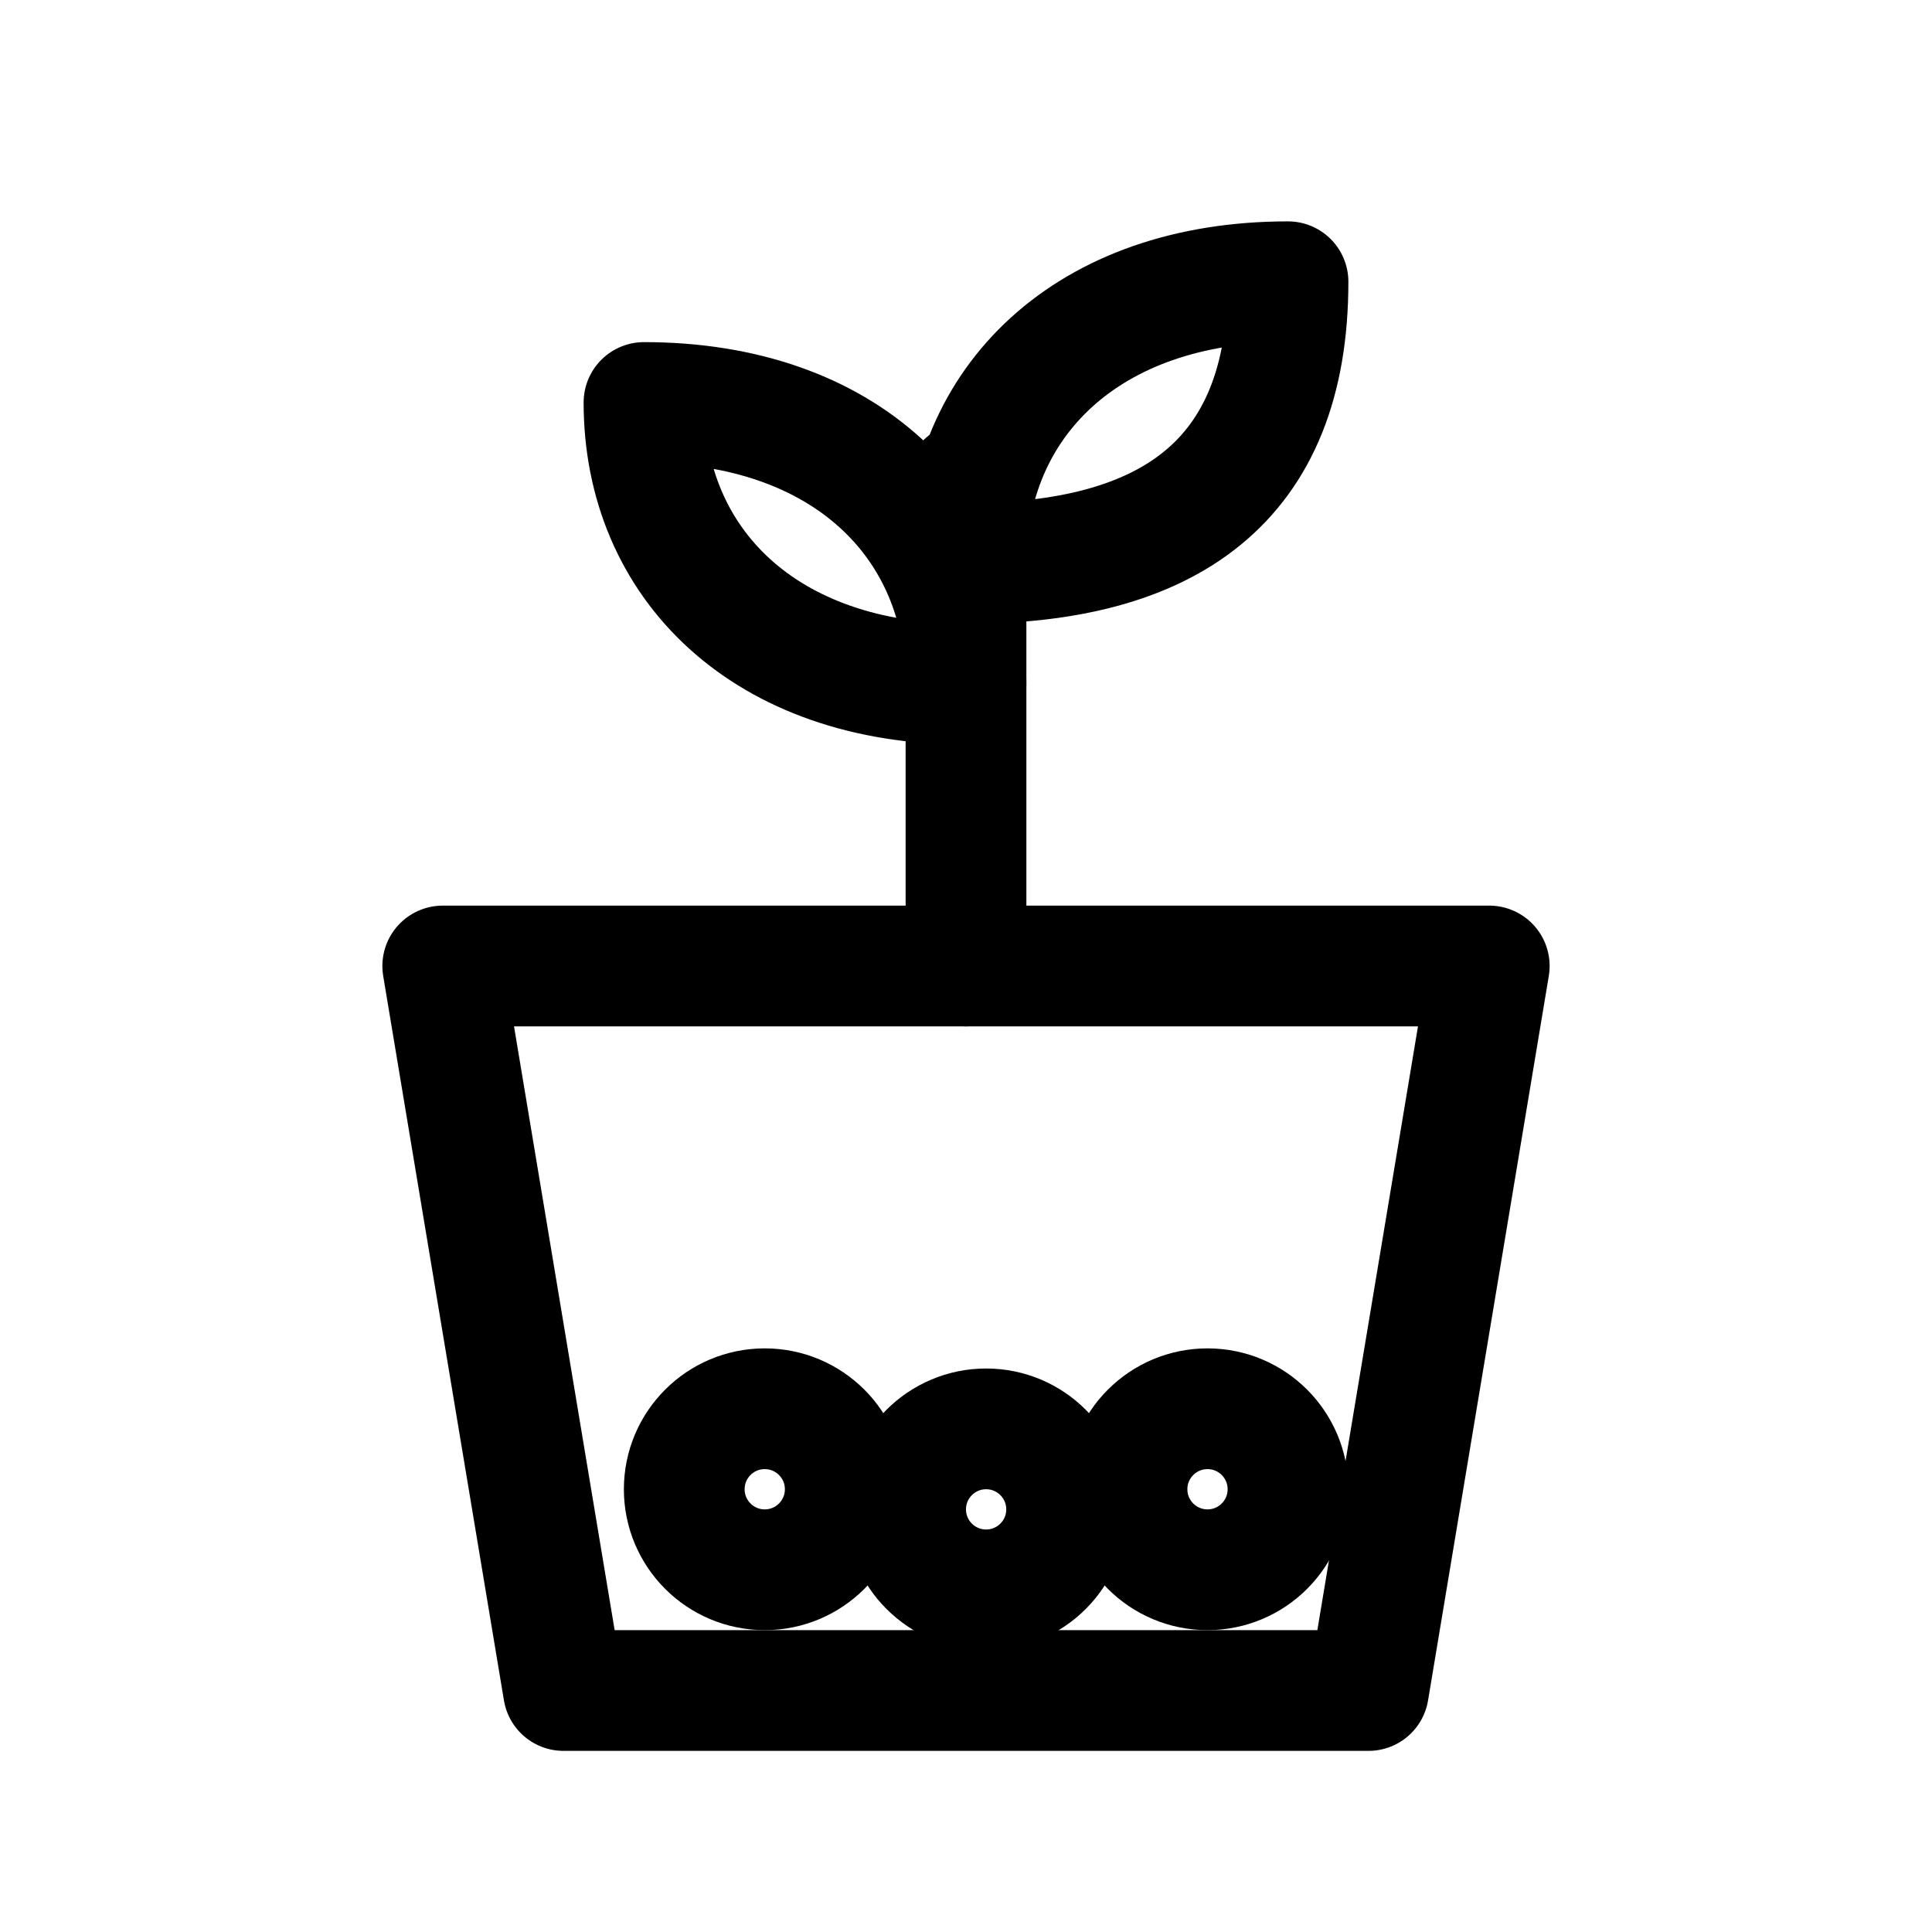
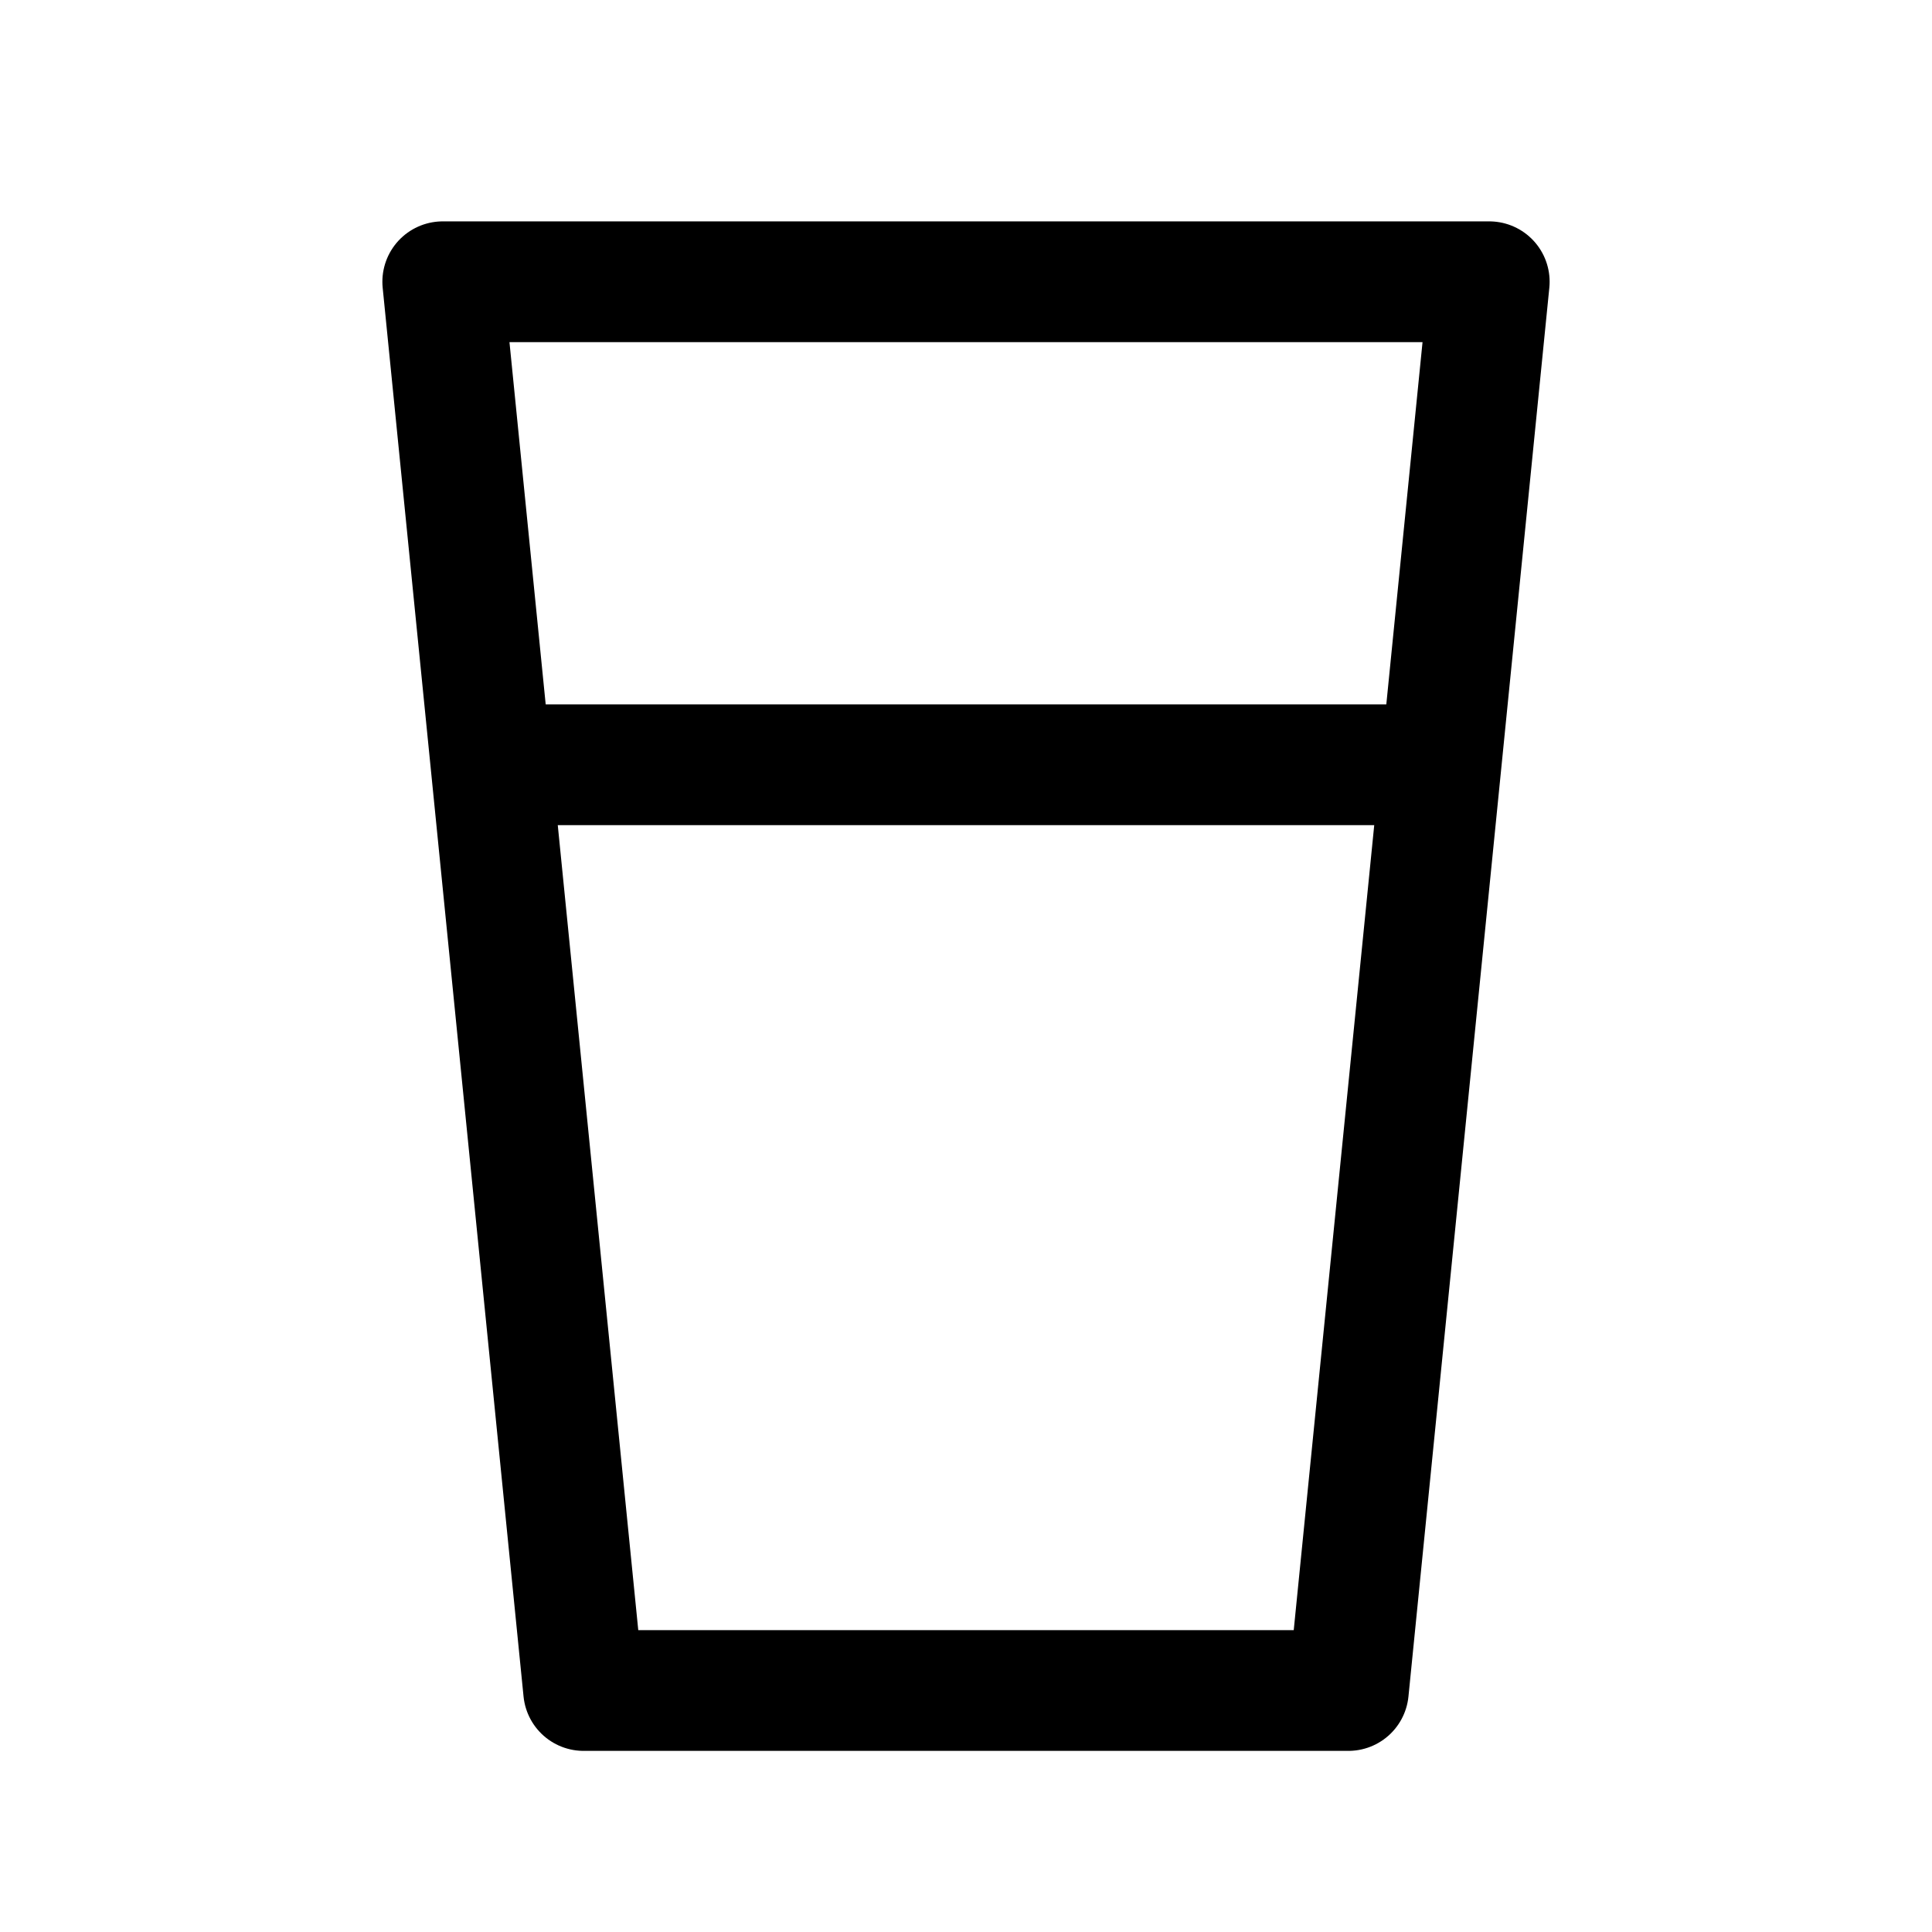
<svg xmlns="http://www.w3.org/2000/svg" viewBox="0 0 48 48" width="48" height="48" fill="none" stroke="currentColor" stroke-width="3" stroke-linecap="round" stroke-linejoin="round" aria-hidden="true">
-   <path d="M11 24h26l-3 18H14z" />
-   <circle cx="19" cy="37" r="2" />
-   <circle cx="24.5" cy="37.5" r="2" />
-   <circle cx="30" cy="37" r="2" />
-   <path d="M24 24V12" />
-   <path d="M24 17c-5 0-8-3-8-7 5 0 8 3 8 7z" />
-   <path d="M24 14c0-4 3-7 8-7 0 5-3 7-8 7z" />
+   <path d="M11 7h26l-3.5 35h-19z" />
+   <path d="M13 19h22" />
</svg>
